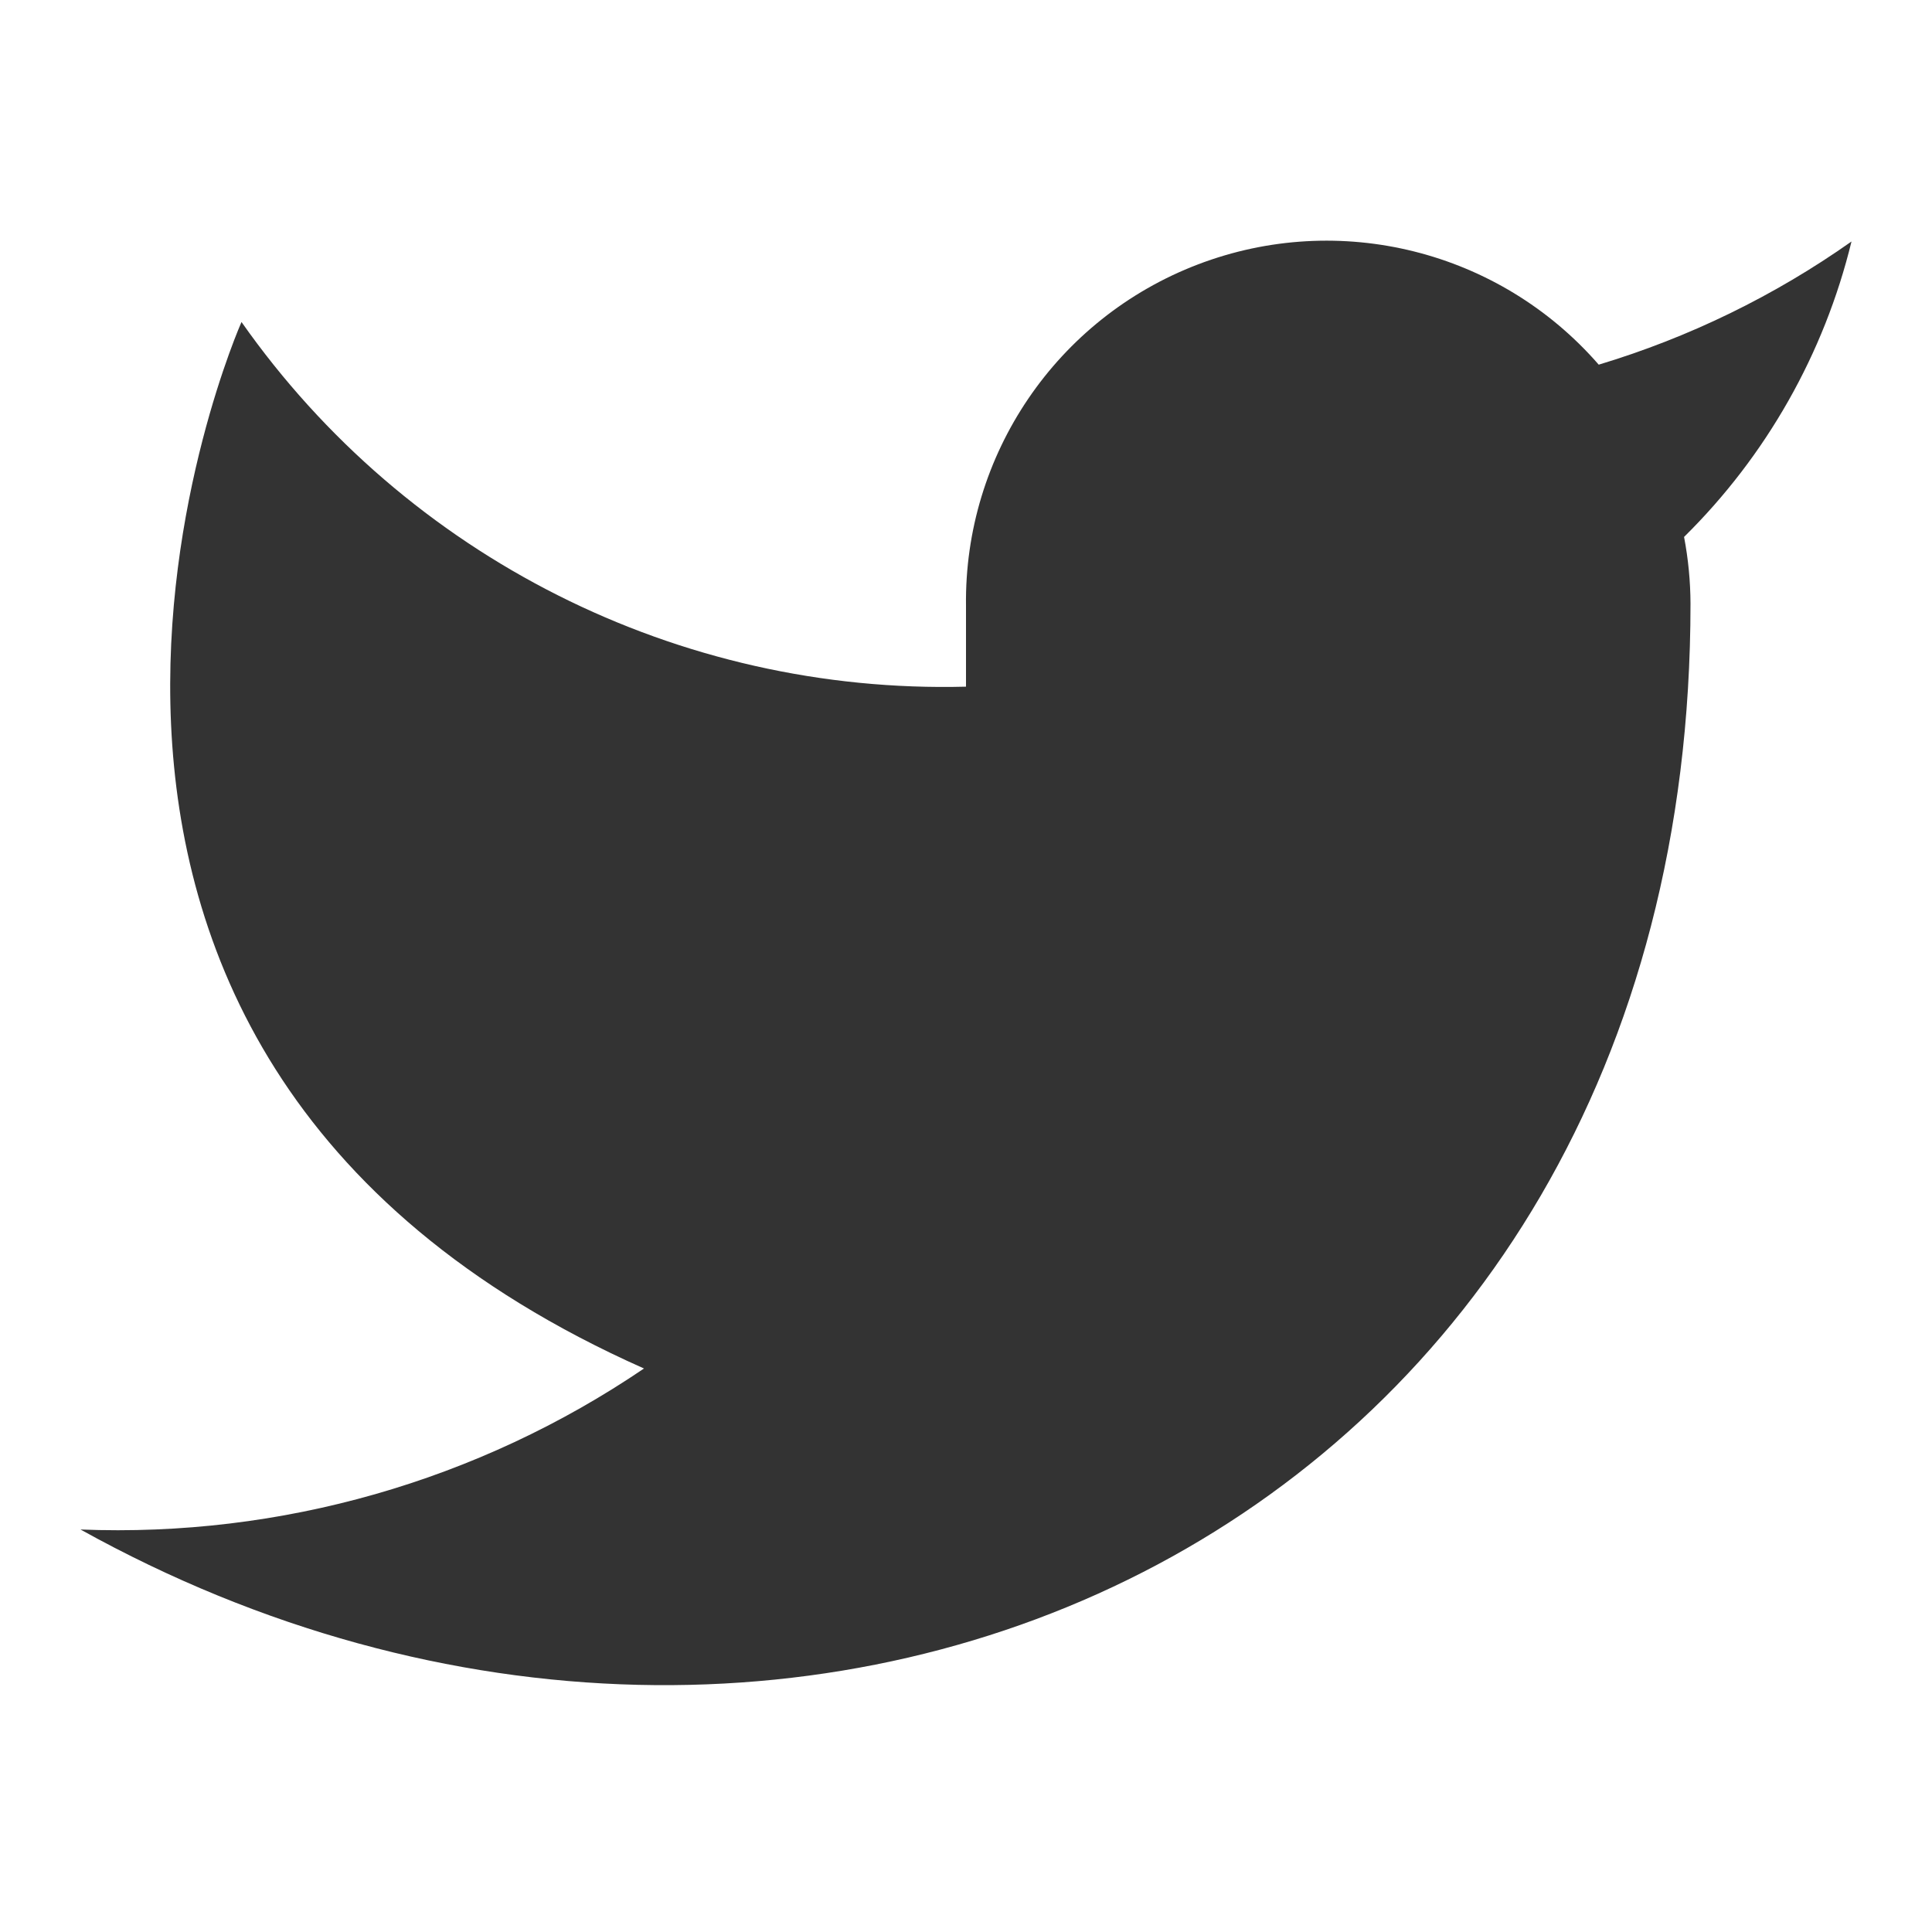
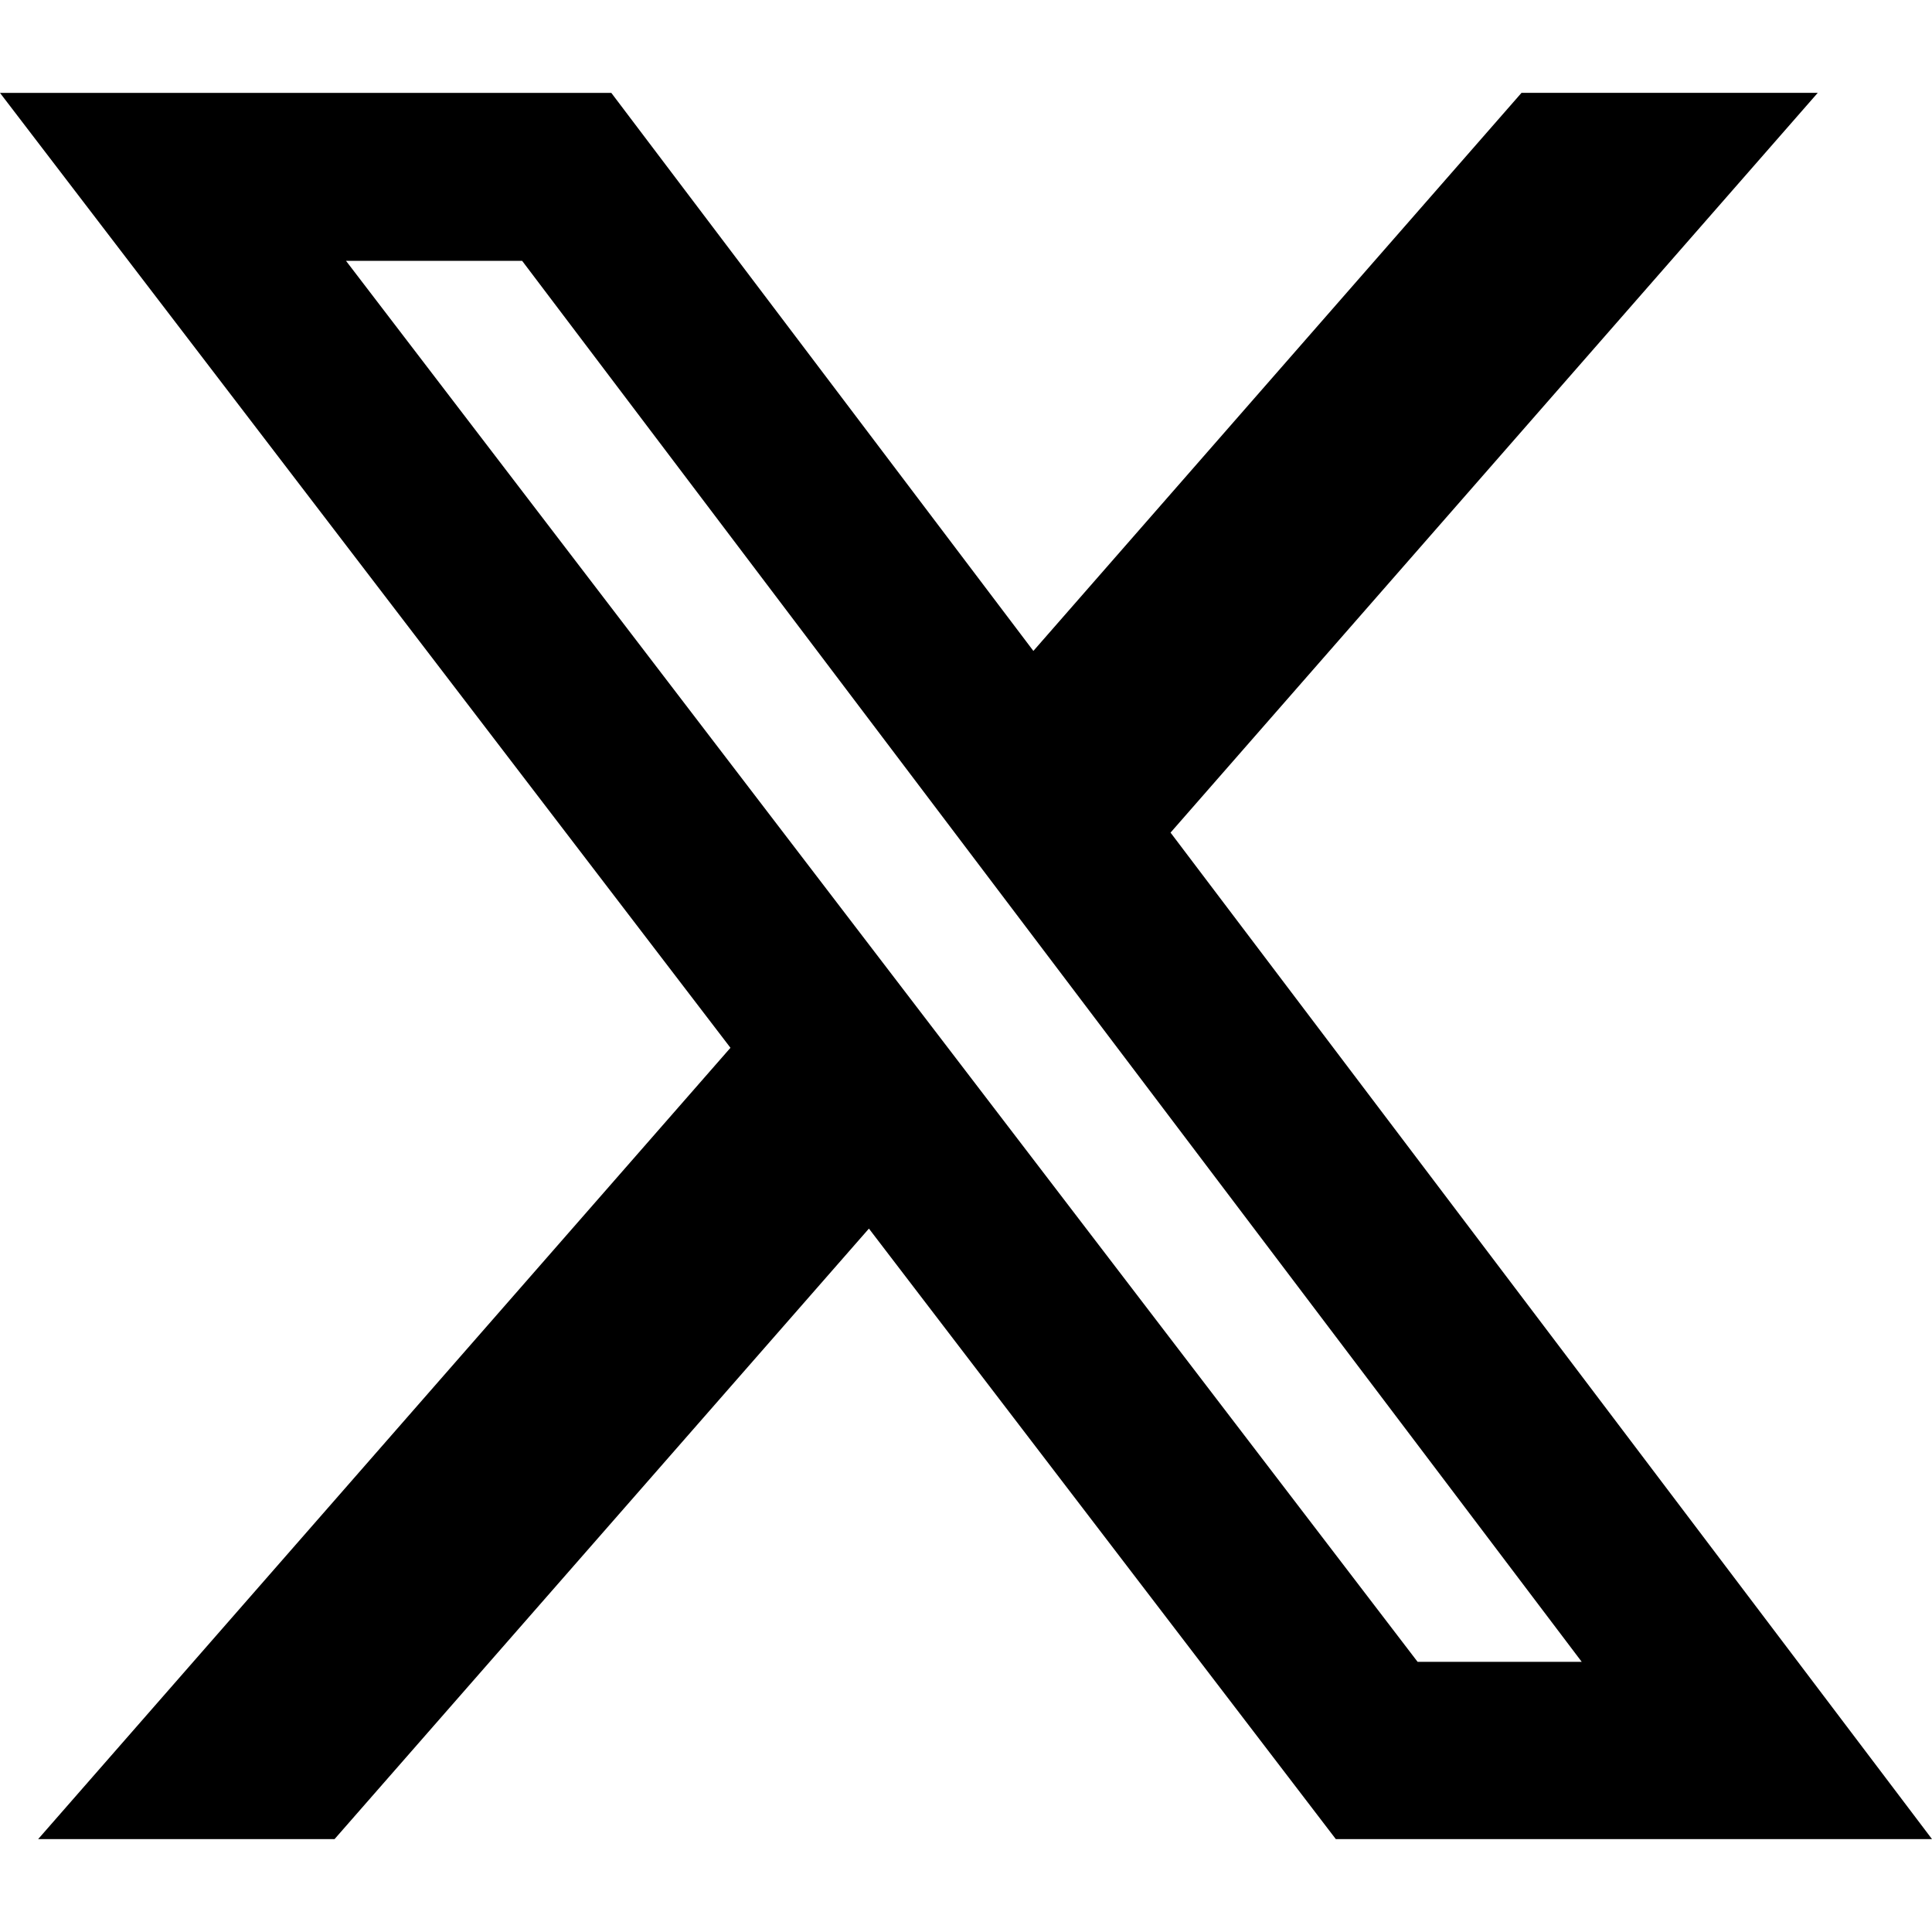
- <svg xmlns="http://www.w3.org/2000/svg" width="24" height="24" viewBox="0 0 24 24" fill="#333" class="feather feather-twitter">
-   <path d="M23 3a10.9 10.9 0 0 1-3.14 1.53 4.48 4.48 0 0 0-7.86 3v1A10.66 10.66 0 0 1 3 4s-4 9 5 13a11.64 11.64 0 0 1-7 2c9 5 20 0 20-11.5a4.5 4.5 0 0 0-.08-.83A7.72 7.72 0 0 0 23 3z" />
+ <svg xmlns="http://www.w3.org/2000/svg" role="img" viewBox="0 0 24 24" id="X--Streamline-Simple-Icons" height="24" width="24">
+   <path d="M18.901 1.153h3.68l-8.04 9.19L24 22.846h-7.406l-5.8 -7.584 -6.638 7.584H0.474l8.6 -9.83L0 1.154h7.594l5.243 6.932ZM17.61 20.644h2.039L6.486 3.24H4.298Z" fill="#000000" stroke-width="1" />
</svg>
